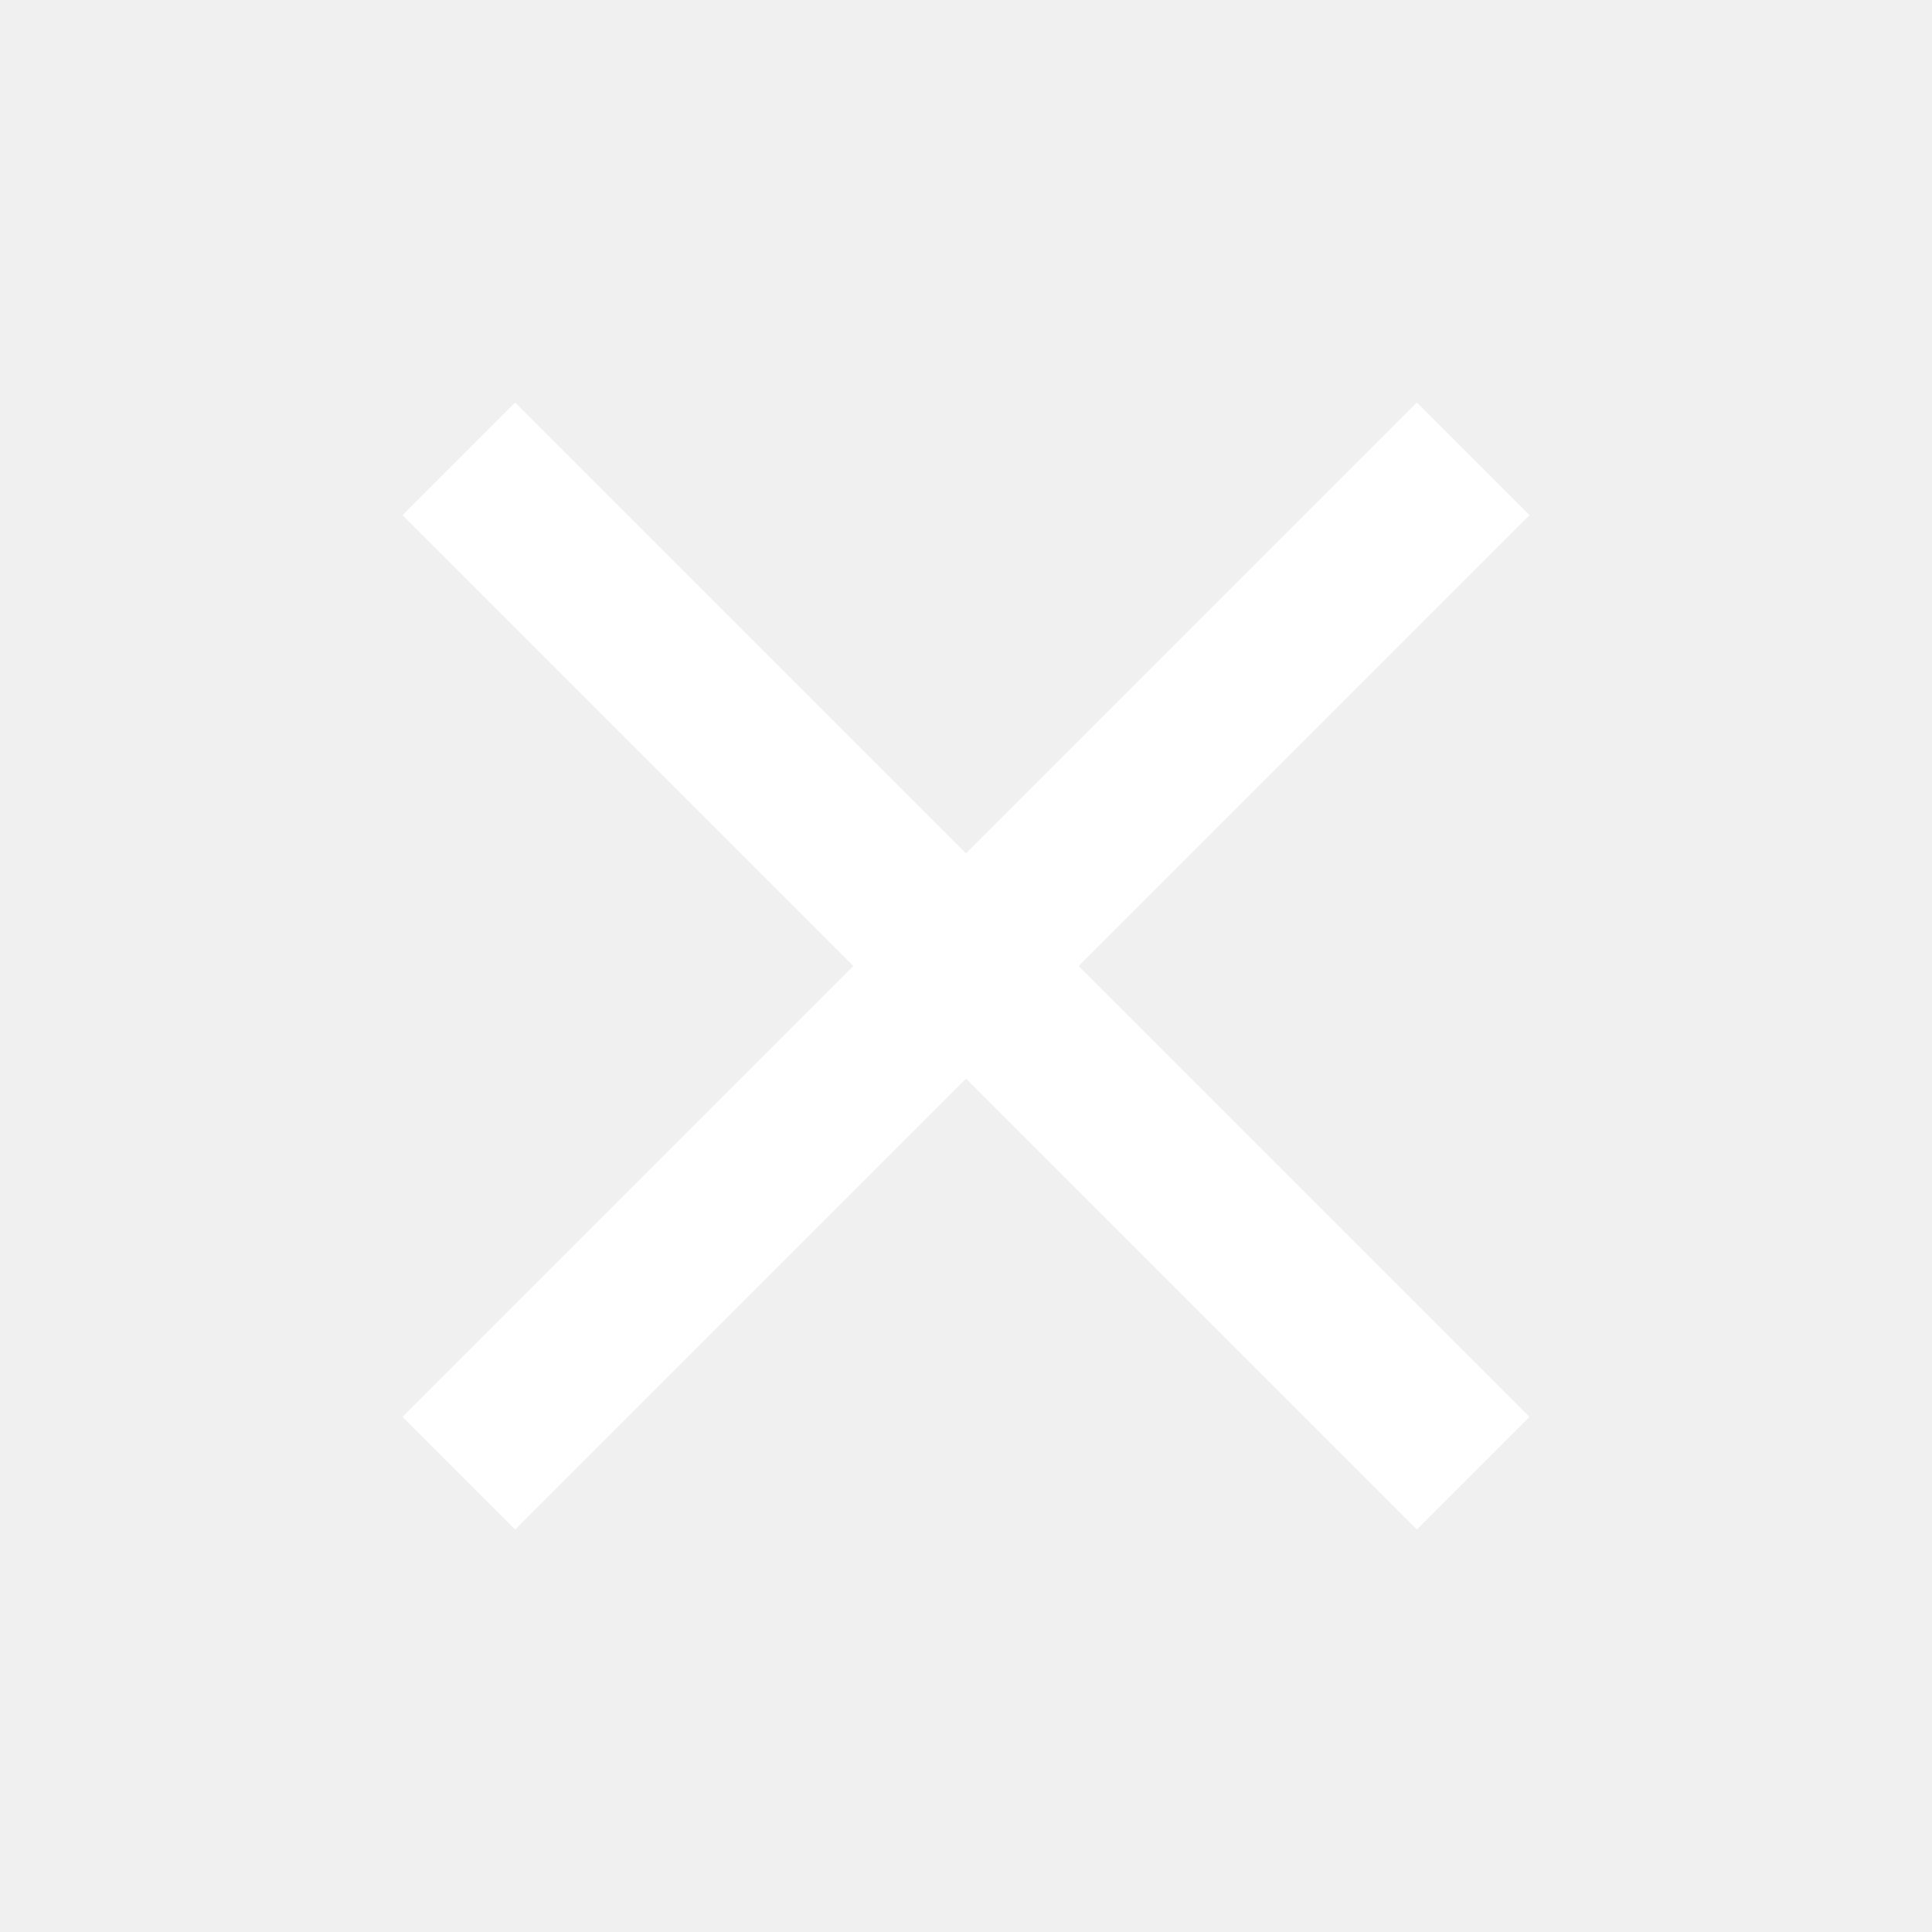
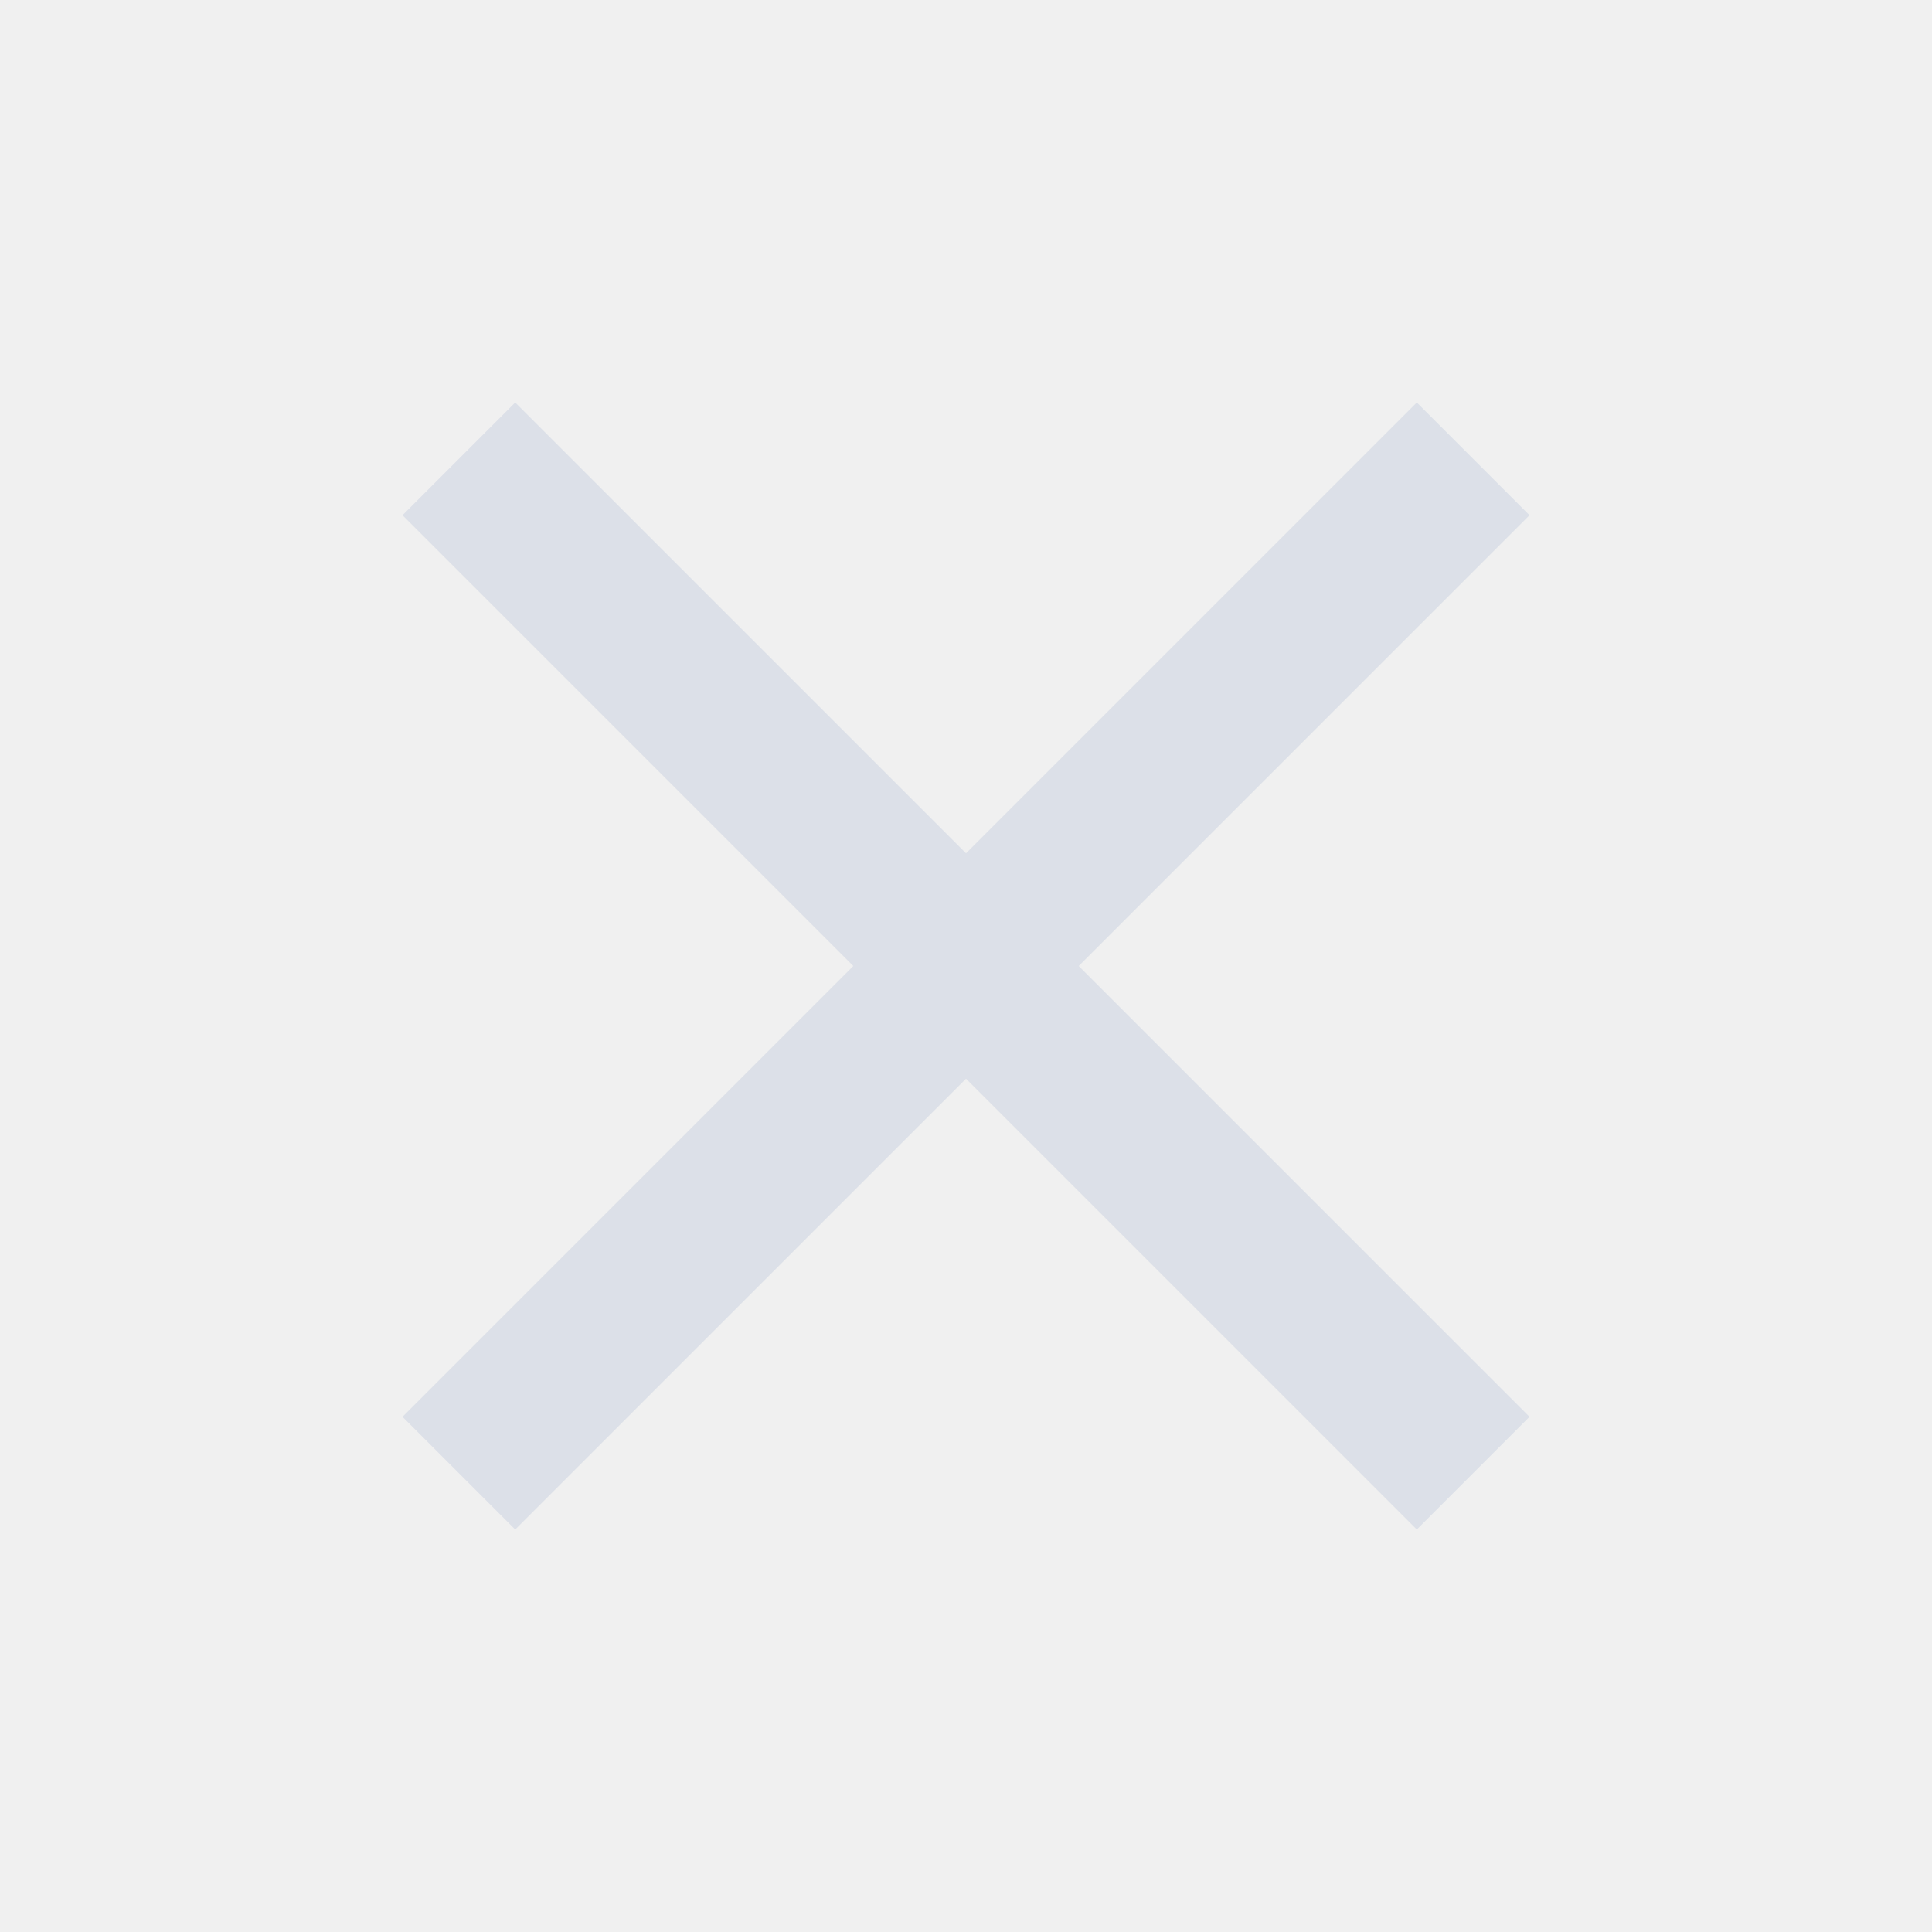
- <svg xmlns="http://www.w3.org/2000/svg" width="24" height="24" viewBox="0 0 24 24" version="1.1">
-   <path d="M19 6.4l-1.4-1.4-5.6 5.6-5.6-5.6-1.4 1.4 5.6 5.6-5.6 5.6 1.4 1.4 5.6-5.6 5.6 5.6 1.4-1.4-5.6-5.6z" fill="#fff" />
+ <svg xmlns="http://www.w3.org/2000/svg" width="24" height="24" viewBox="0 0 24 24" fill="none">
+   <path d="M19 6.4L17.6 5L12 10.6L6.4 5L5 6.4L10.6 12L5 17.6L6.4 19L12 13.4L17.6 19L19 17.6L13.4 12L19 6.4Z" fill="#DCE0E8" />
</svg>
